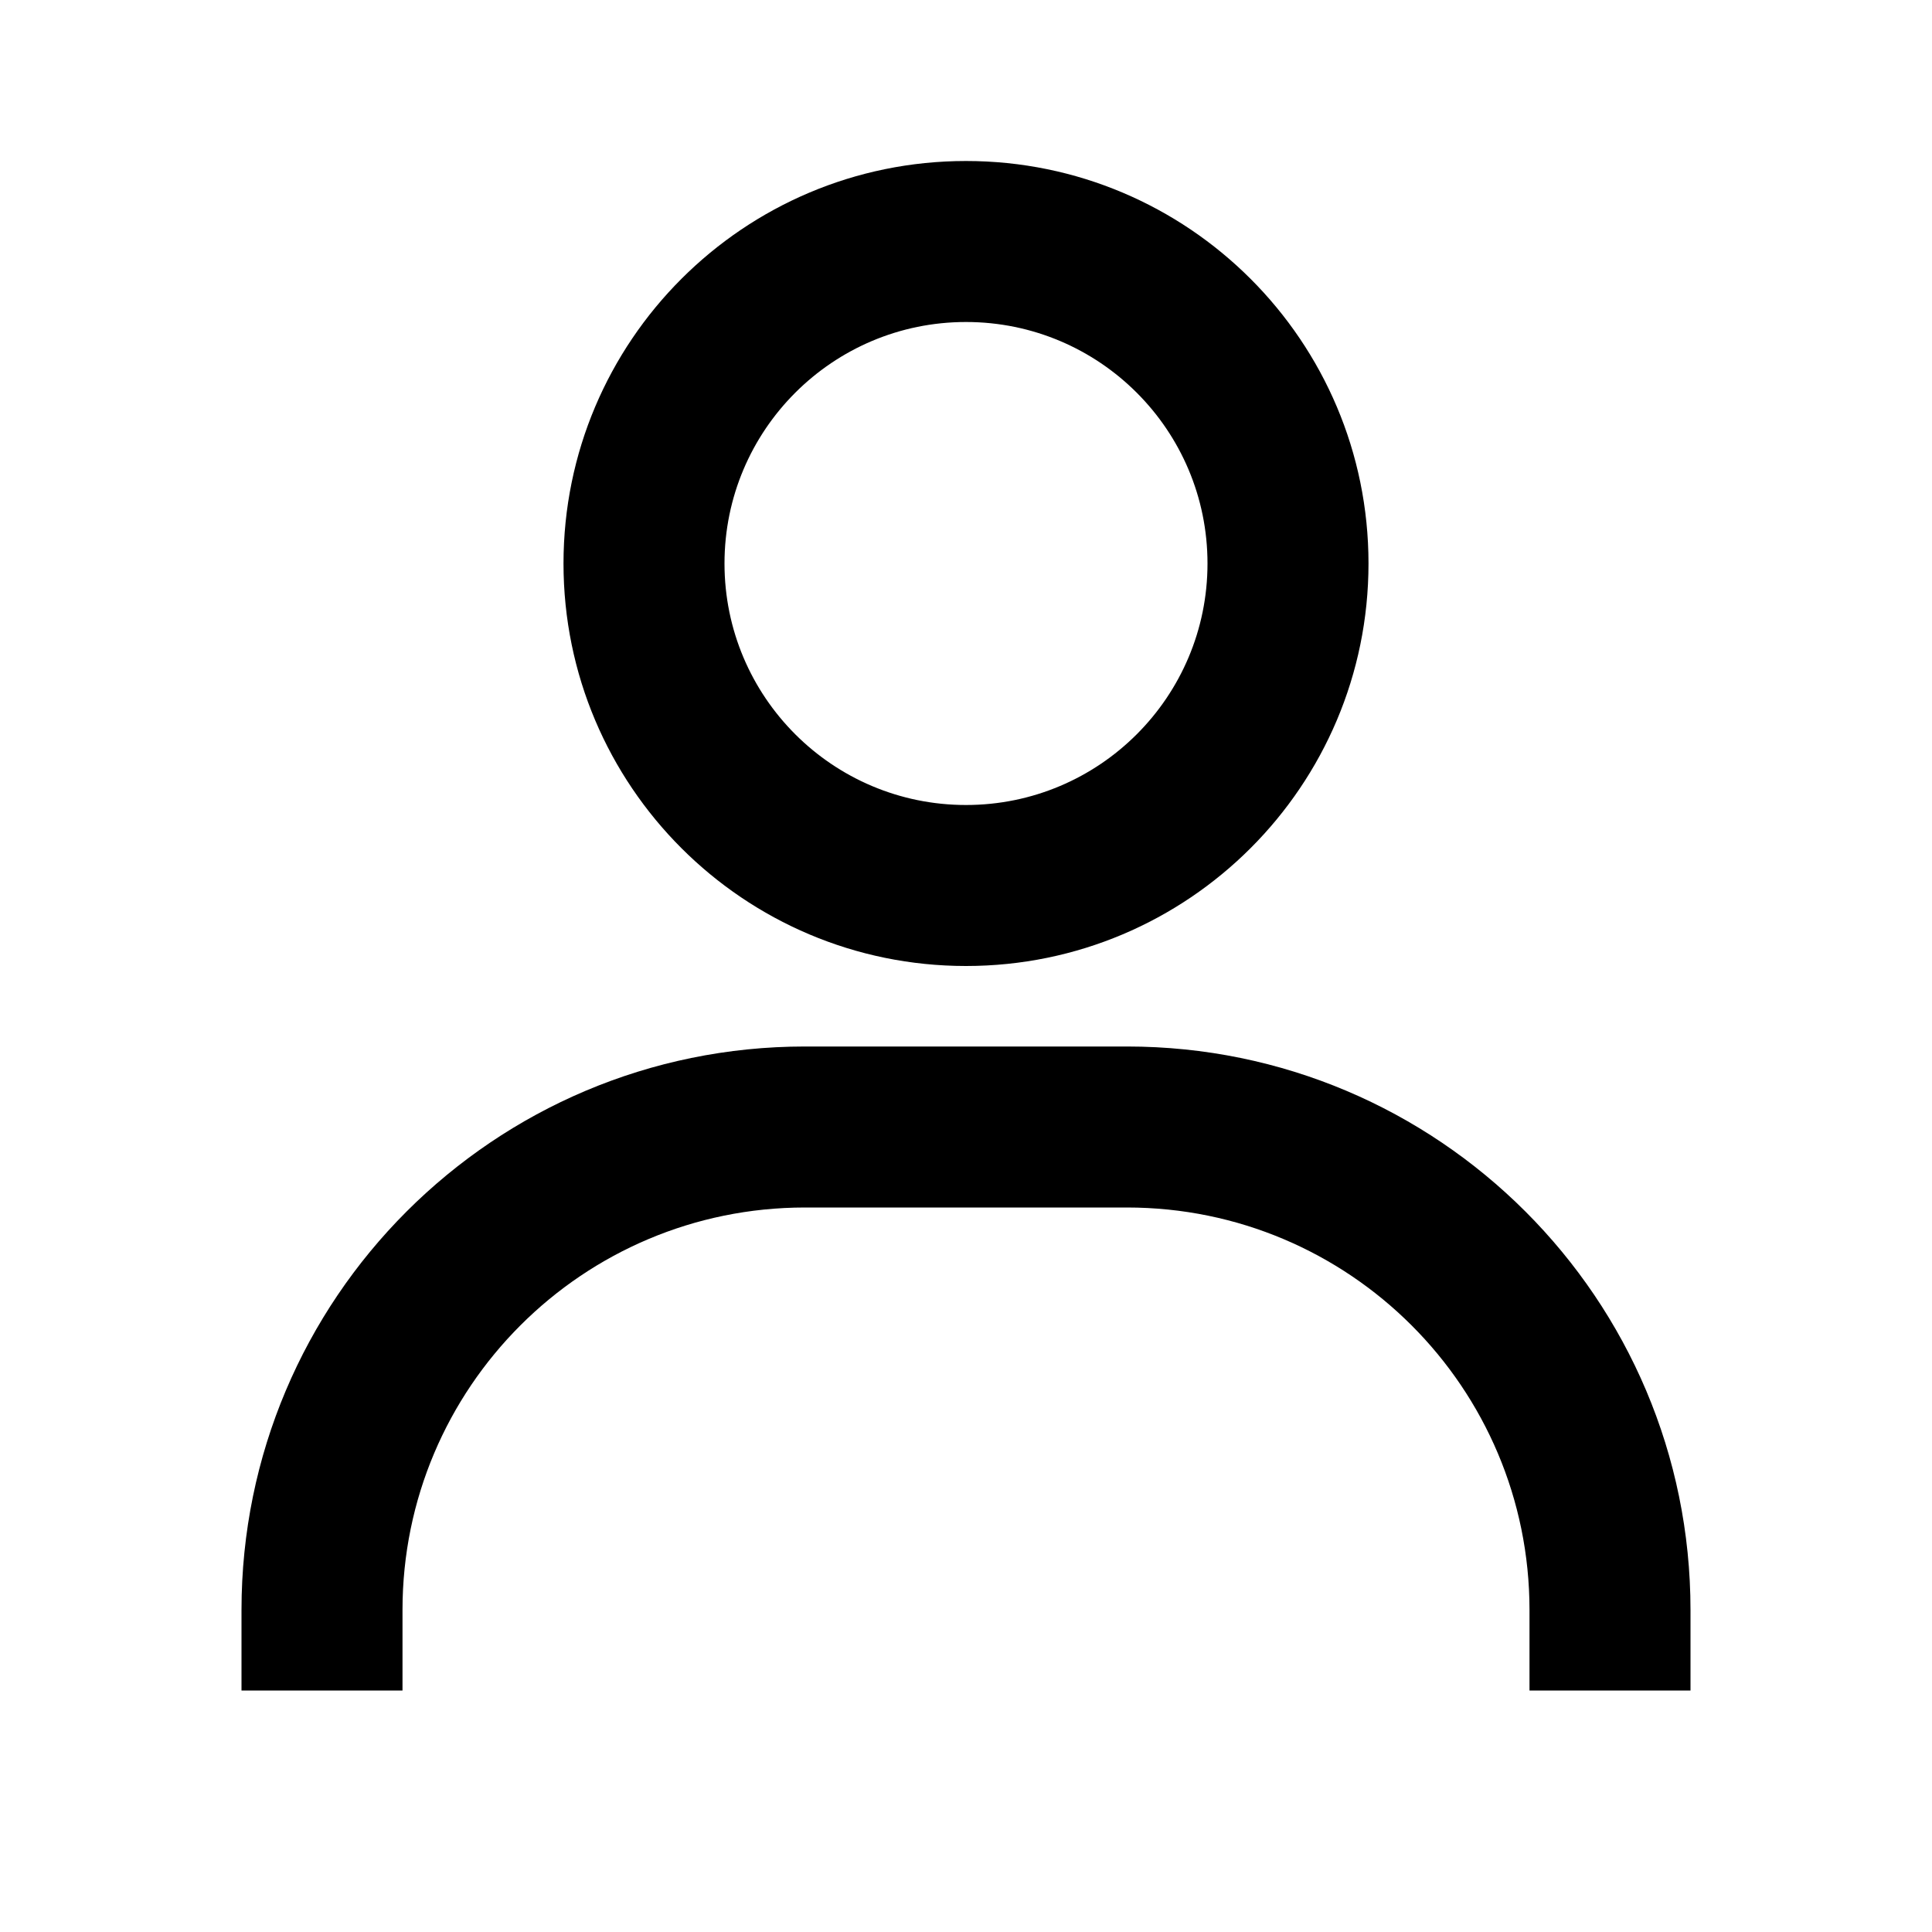
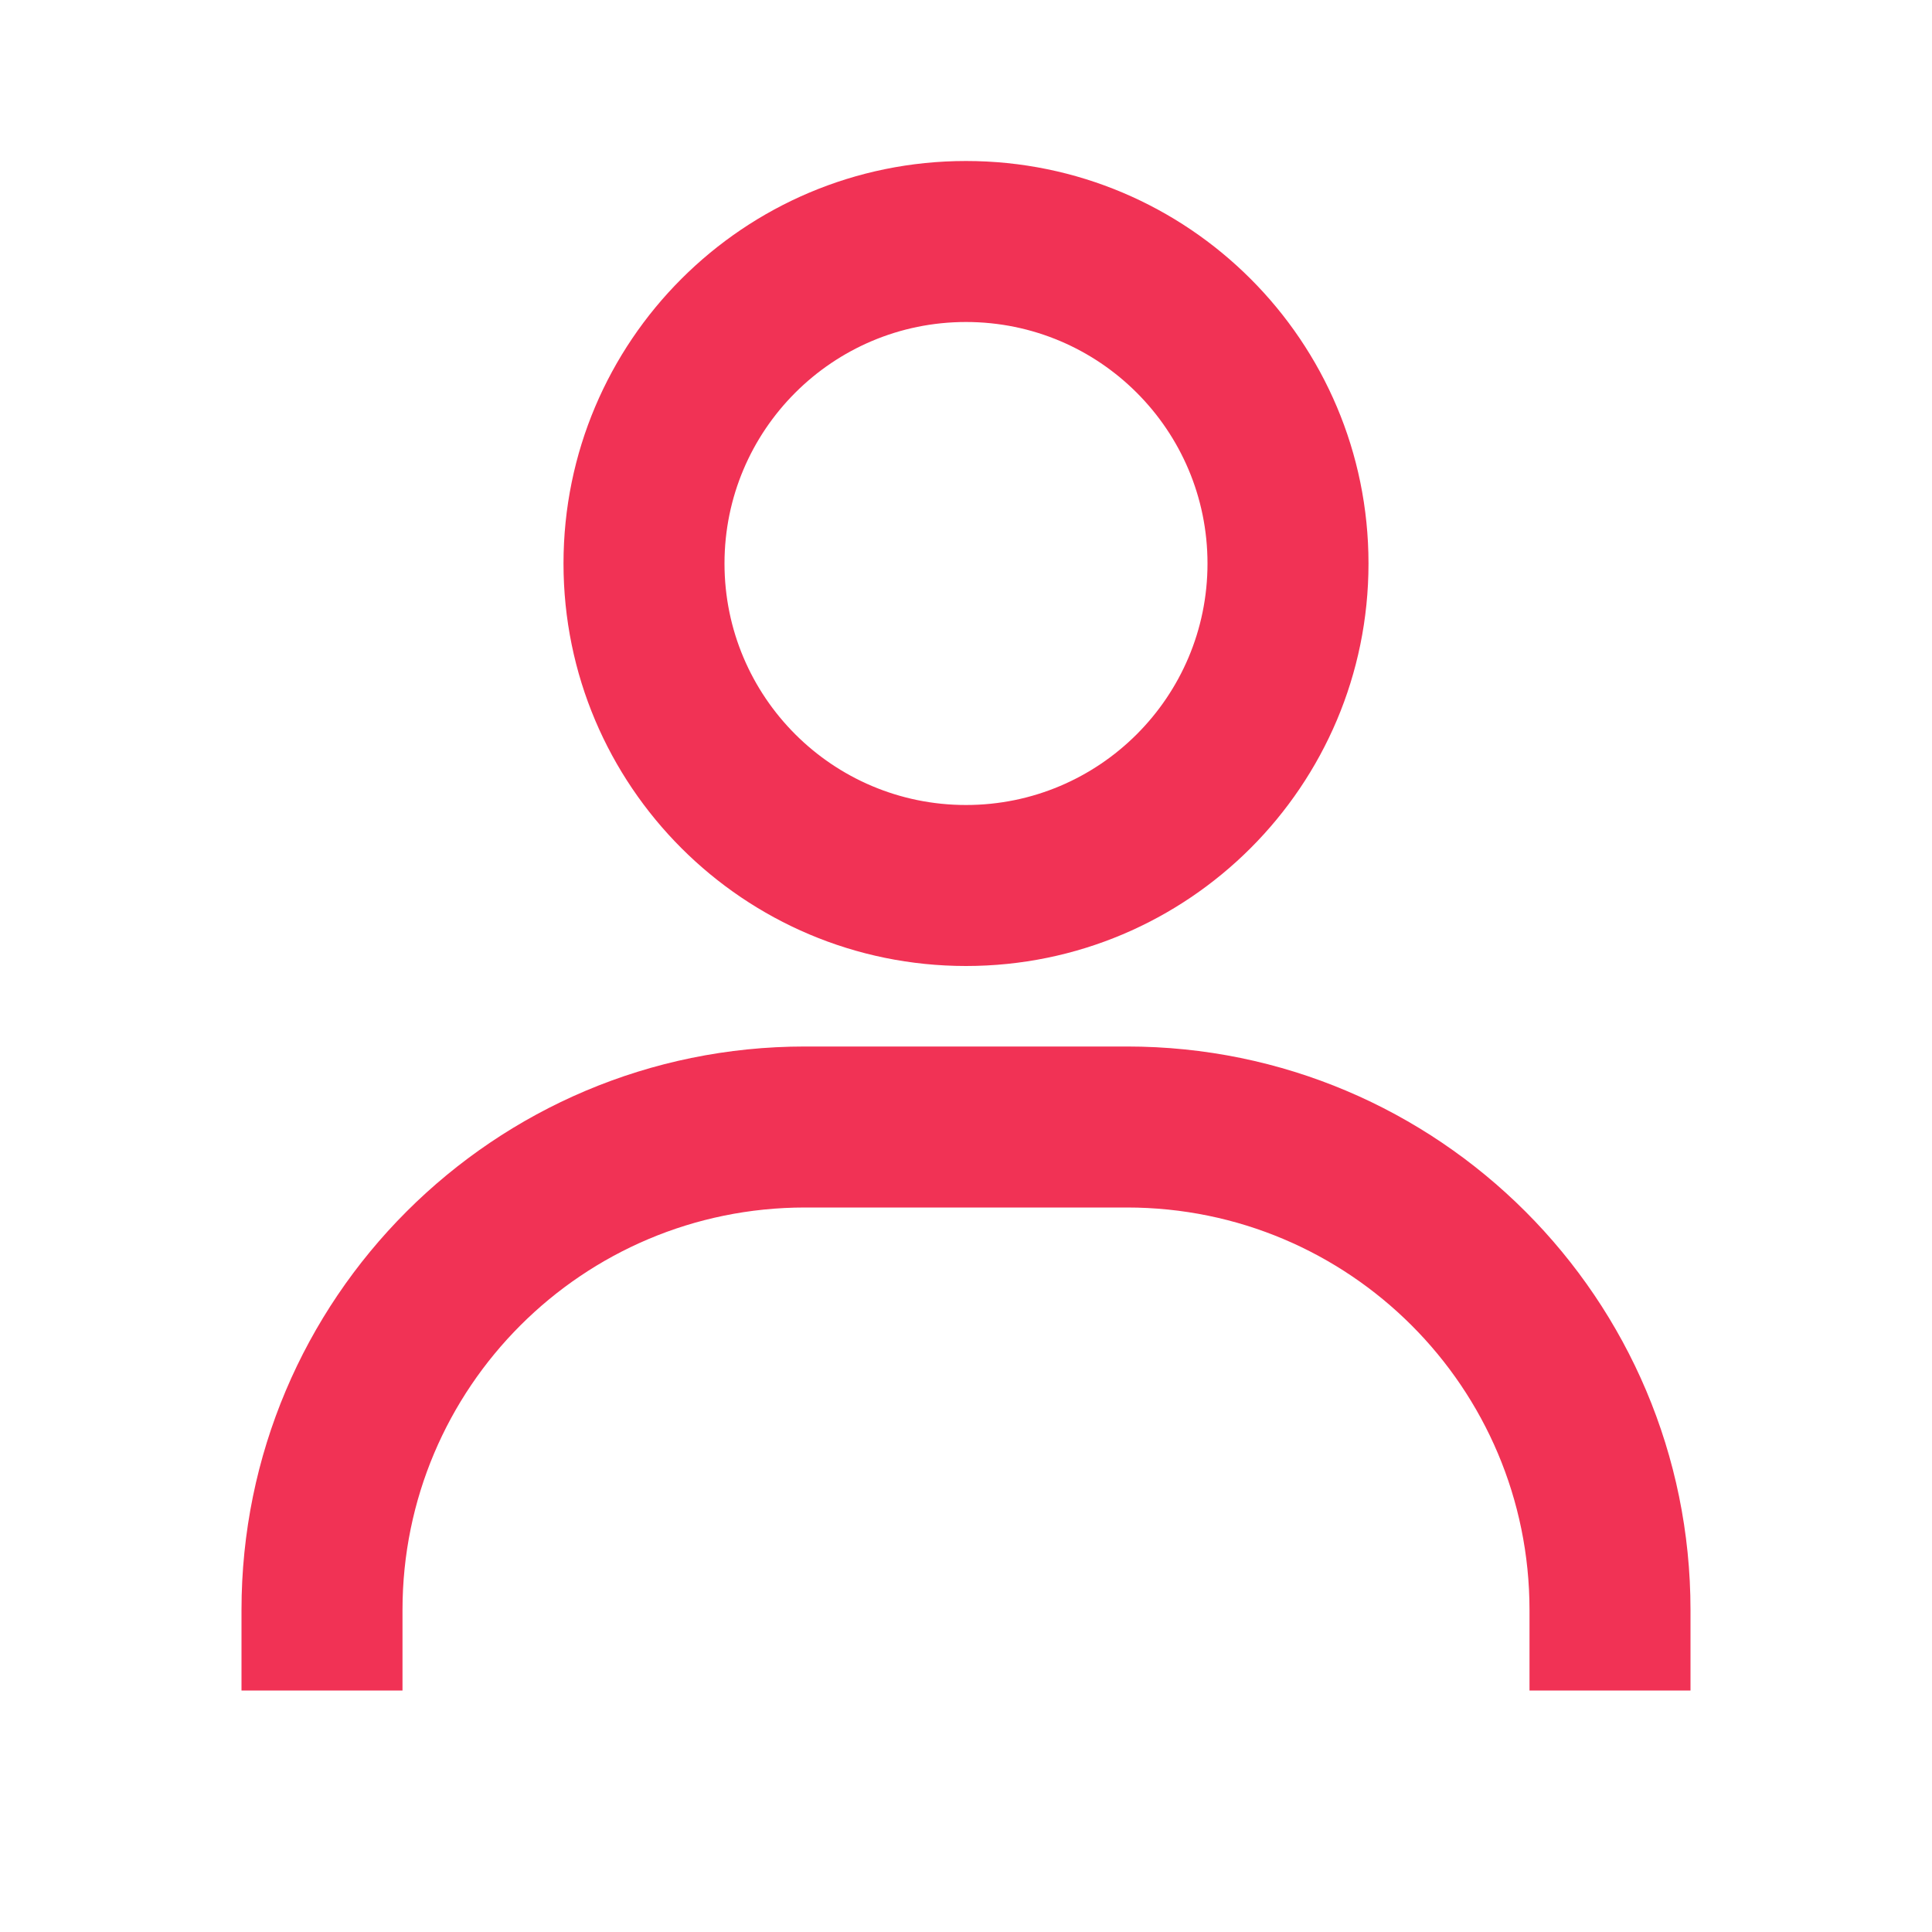
- <svg xmlns="http://www.w3.org/2000/svg" width="24" height="24" viewBox="0 0 24 24" style="fill: rgba(0, 0, 0, 1);transform: ;msFilter:;">
+ <svg xmlns="http://www.w3.org/2000/svg" fill="#f13255" width="24" height="24" viewBox="0 0 24 24" style="transform: ;msFilter:;">
  <path d="M12 2a5 5 0 1 0 5 5 5 5 0 0 0-5-5zm0 8a3 3 0 1 1 3-3 3 3 0 0 1-3 3zm9 11v-1a7 7 0 0 0-7-7h-4a7 7 0 0 0-7 7v1h2v-1a5 5 0 0 1 5-5h4a5 5 0 0 1 5 5v1z" />
</svg>
